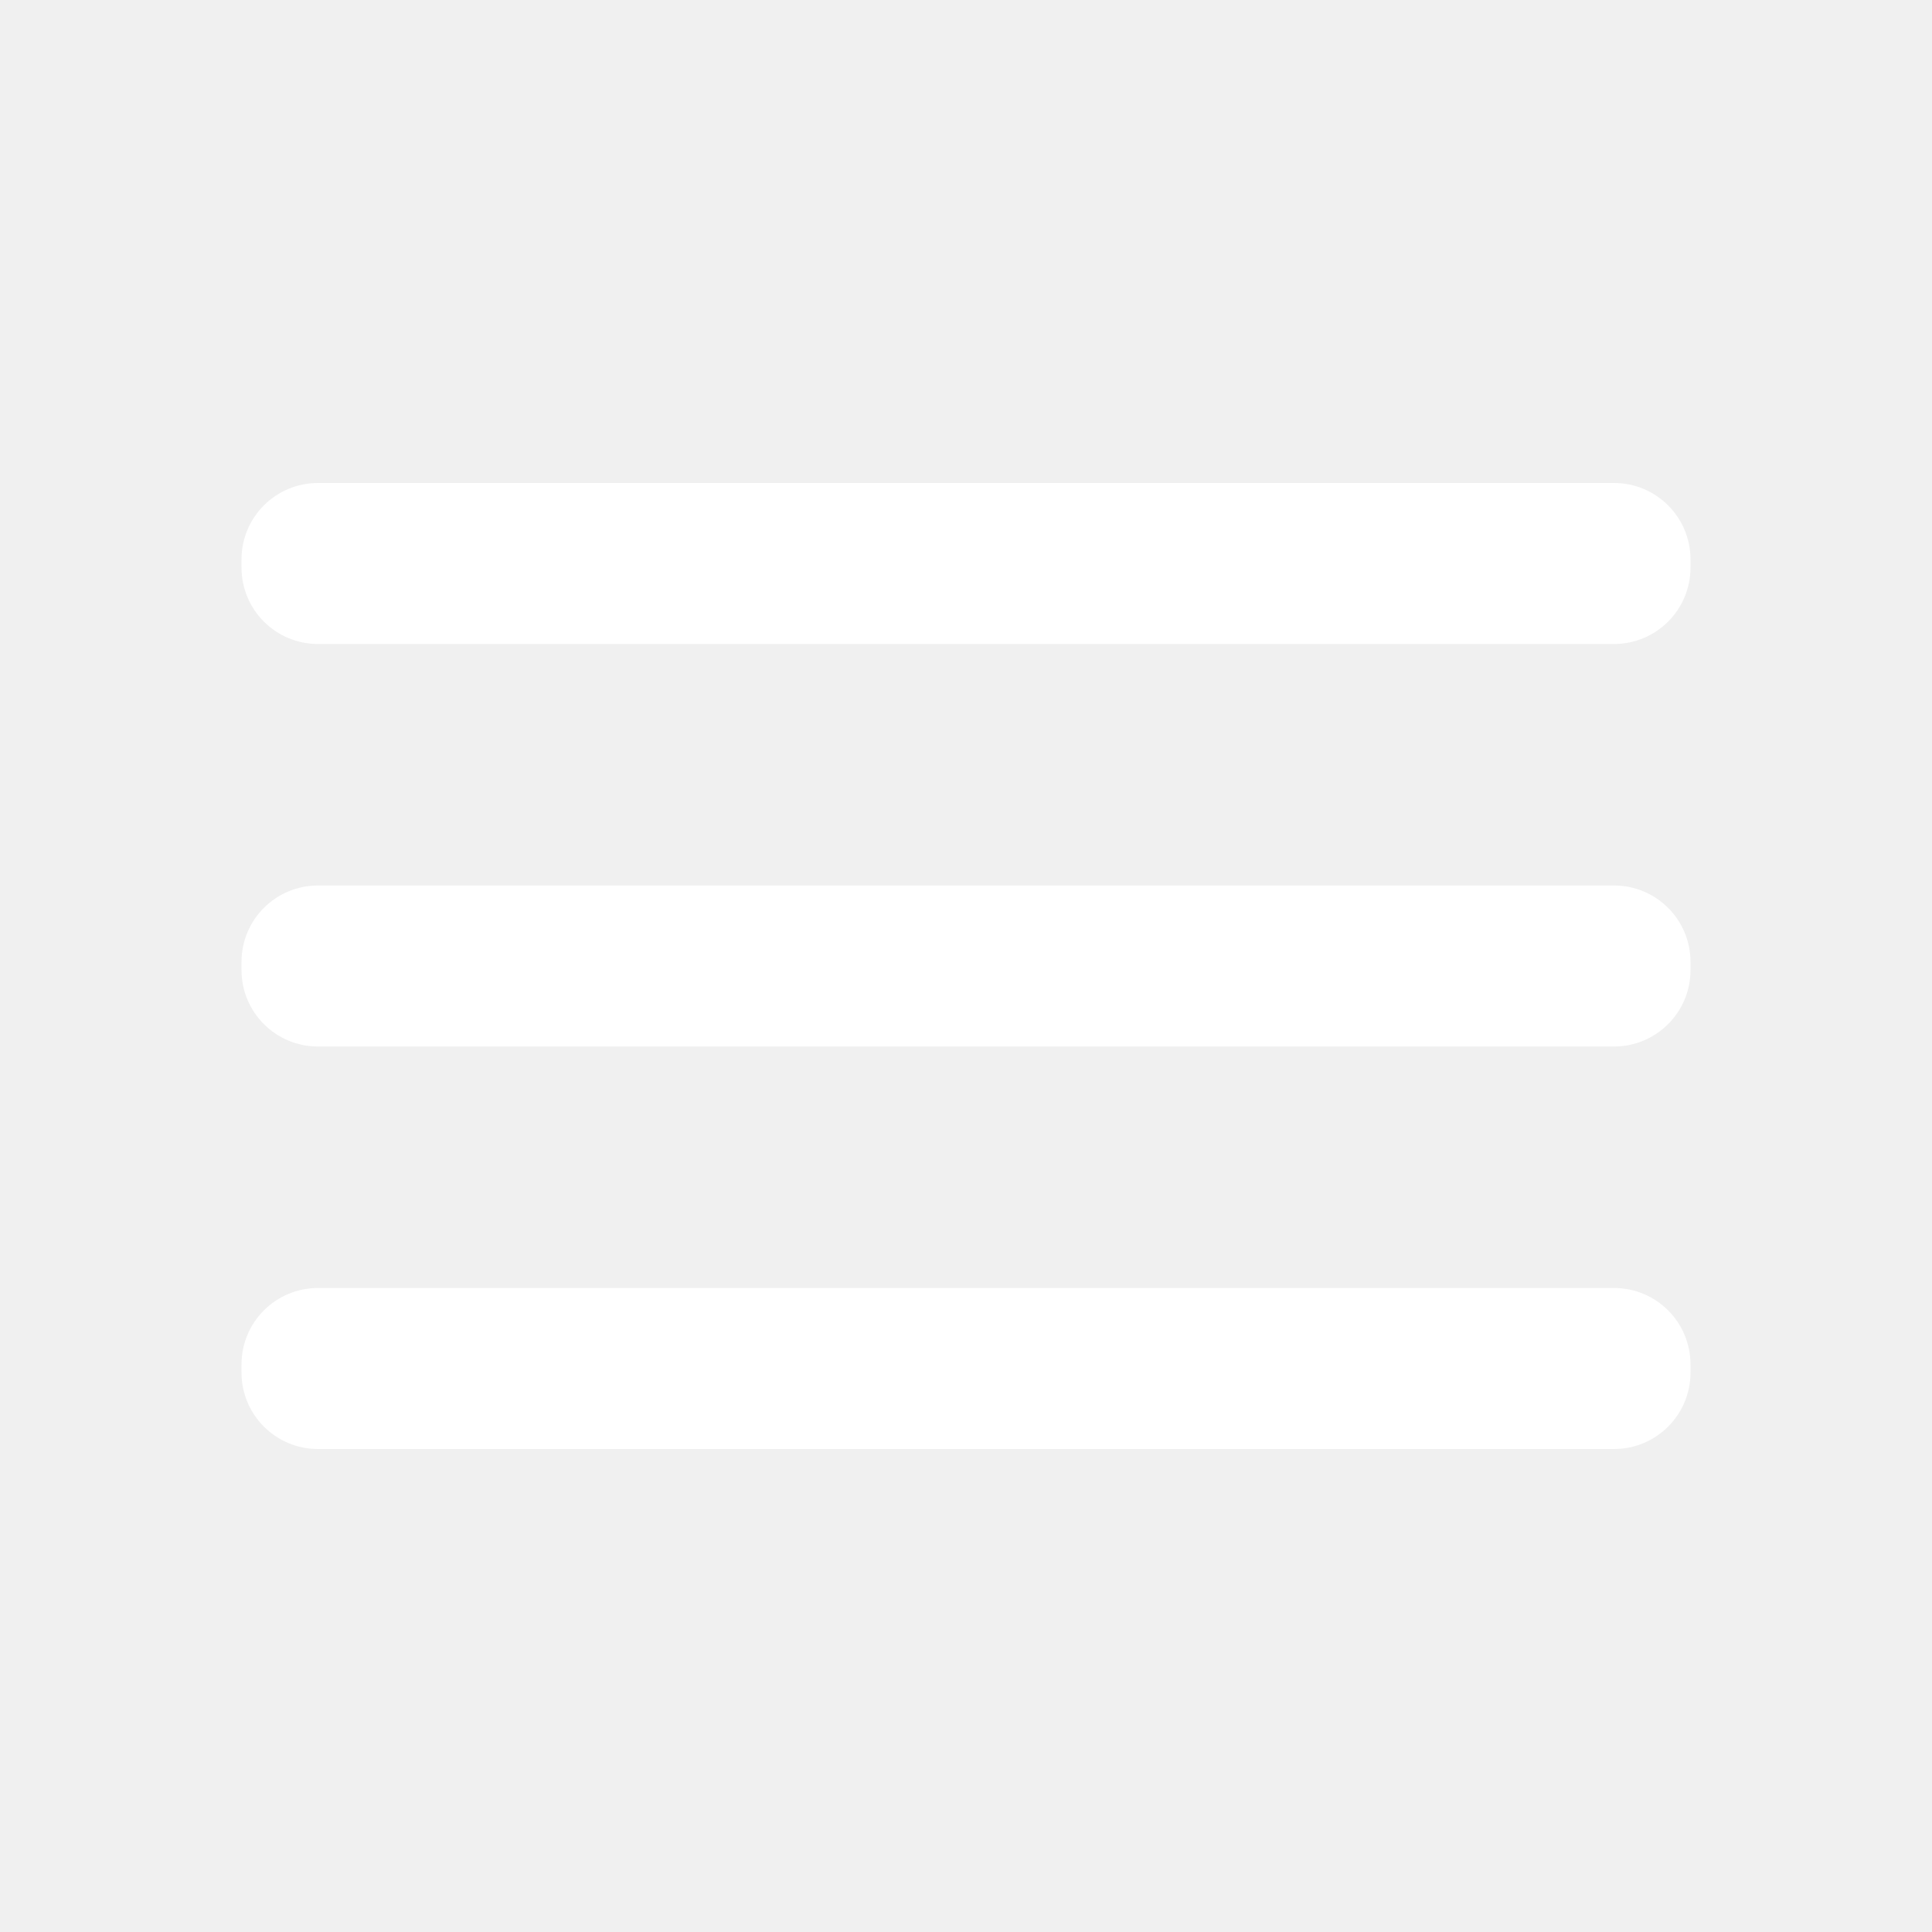
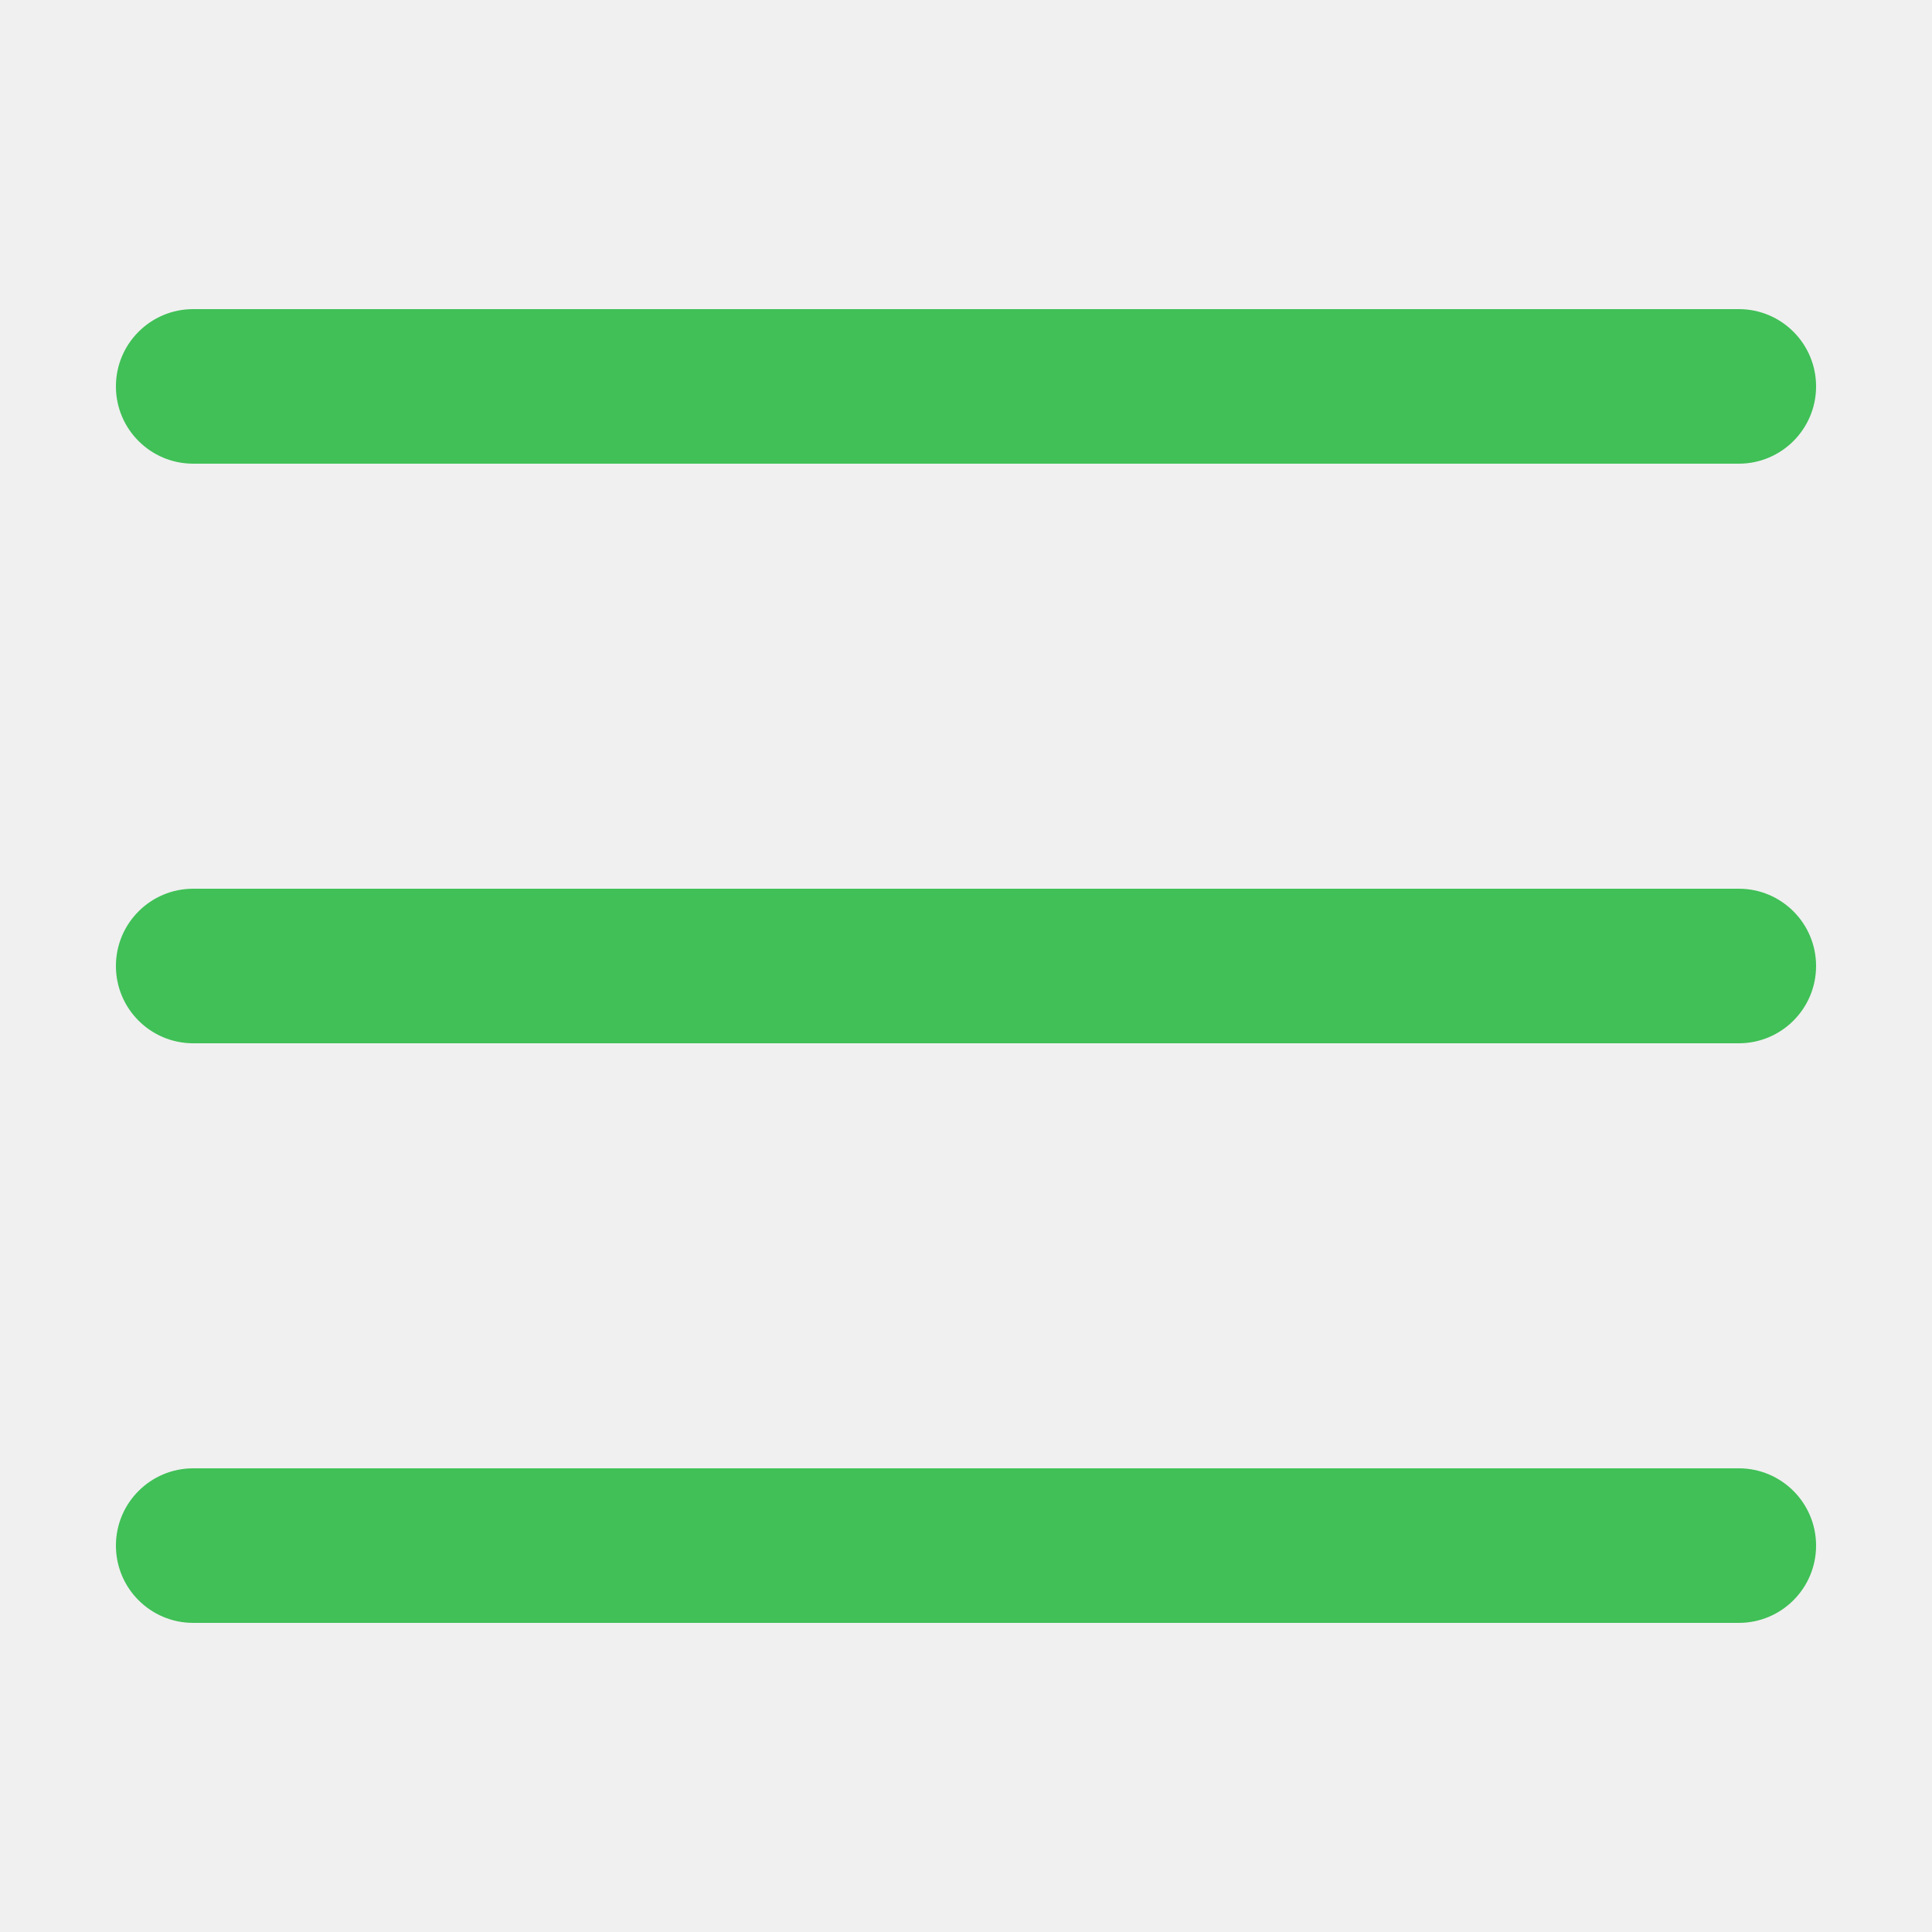
- <svg xmlns="http://www.w3.org/2000/svg" width="24" height="24" viewBox="0 0 24 24" fill="none">
-   <path d="M20.05 11H3.95C3.425 11 3 11.425 3 11.95V12.05C3 12.575 3.425 13 3.95 13H20.05C20.575 13 21 12.575 21 12.05V11.95C21 11.425 20.575 11 20.05 11Z" fill="#FFF" />
-   <path d="M20.05 16H3.95C3.425 16 3 16.425 3 16.95V17.05C3 17.575 3.425 18 3.95 18H20.05C20.575 18 21 17.575 21 17.05V16.95C21 16.425 20.575 16 20.05 16Z" fill="#FFF" />
-   <path d="M20.05 6H3.95C3.425 6 3 6.425 3 6.95V7.05C3 7.575 3.425 8 3.95 8H20.05C20.575 8 21 7.575 21 7.05V6.95C21 6.425 20.575 6 20.05 6Z" fill="#FFF" />
+ <svg xmlns="http://www.w3.org/2000/svg" fill="#40C057" viewBox="0 0 50 50" width="50px" height="50px">
+   <path d="M 5 8 A 2 2 0 1 0 5 12 L 45 12 A 2 2 0 1 0 45 8 L 5 8 z M 5 23 A 2 2 0 1 0 5 27 L 45 27 A 2 2 0 1 0 45 23 L 5 23 z M 5 38 A 2 2 0 1 0 5 42 L 45 42 A 2 2 0 1 0 45 38 L 5 38 z" />
</svg>
